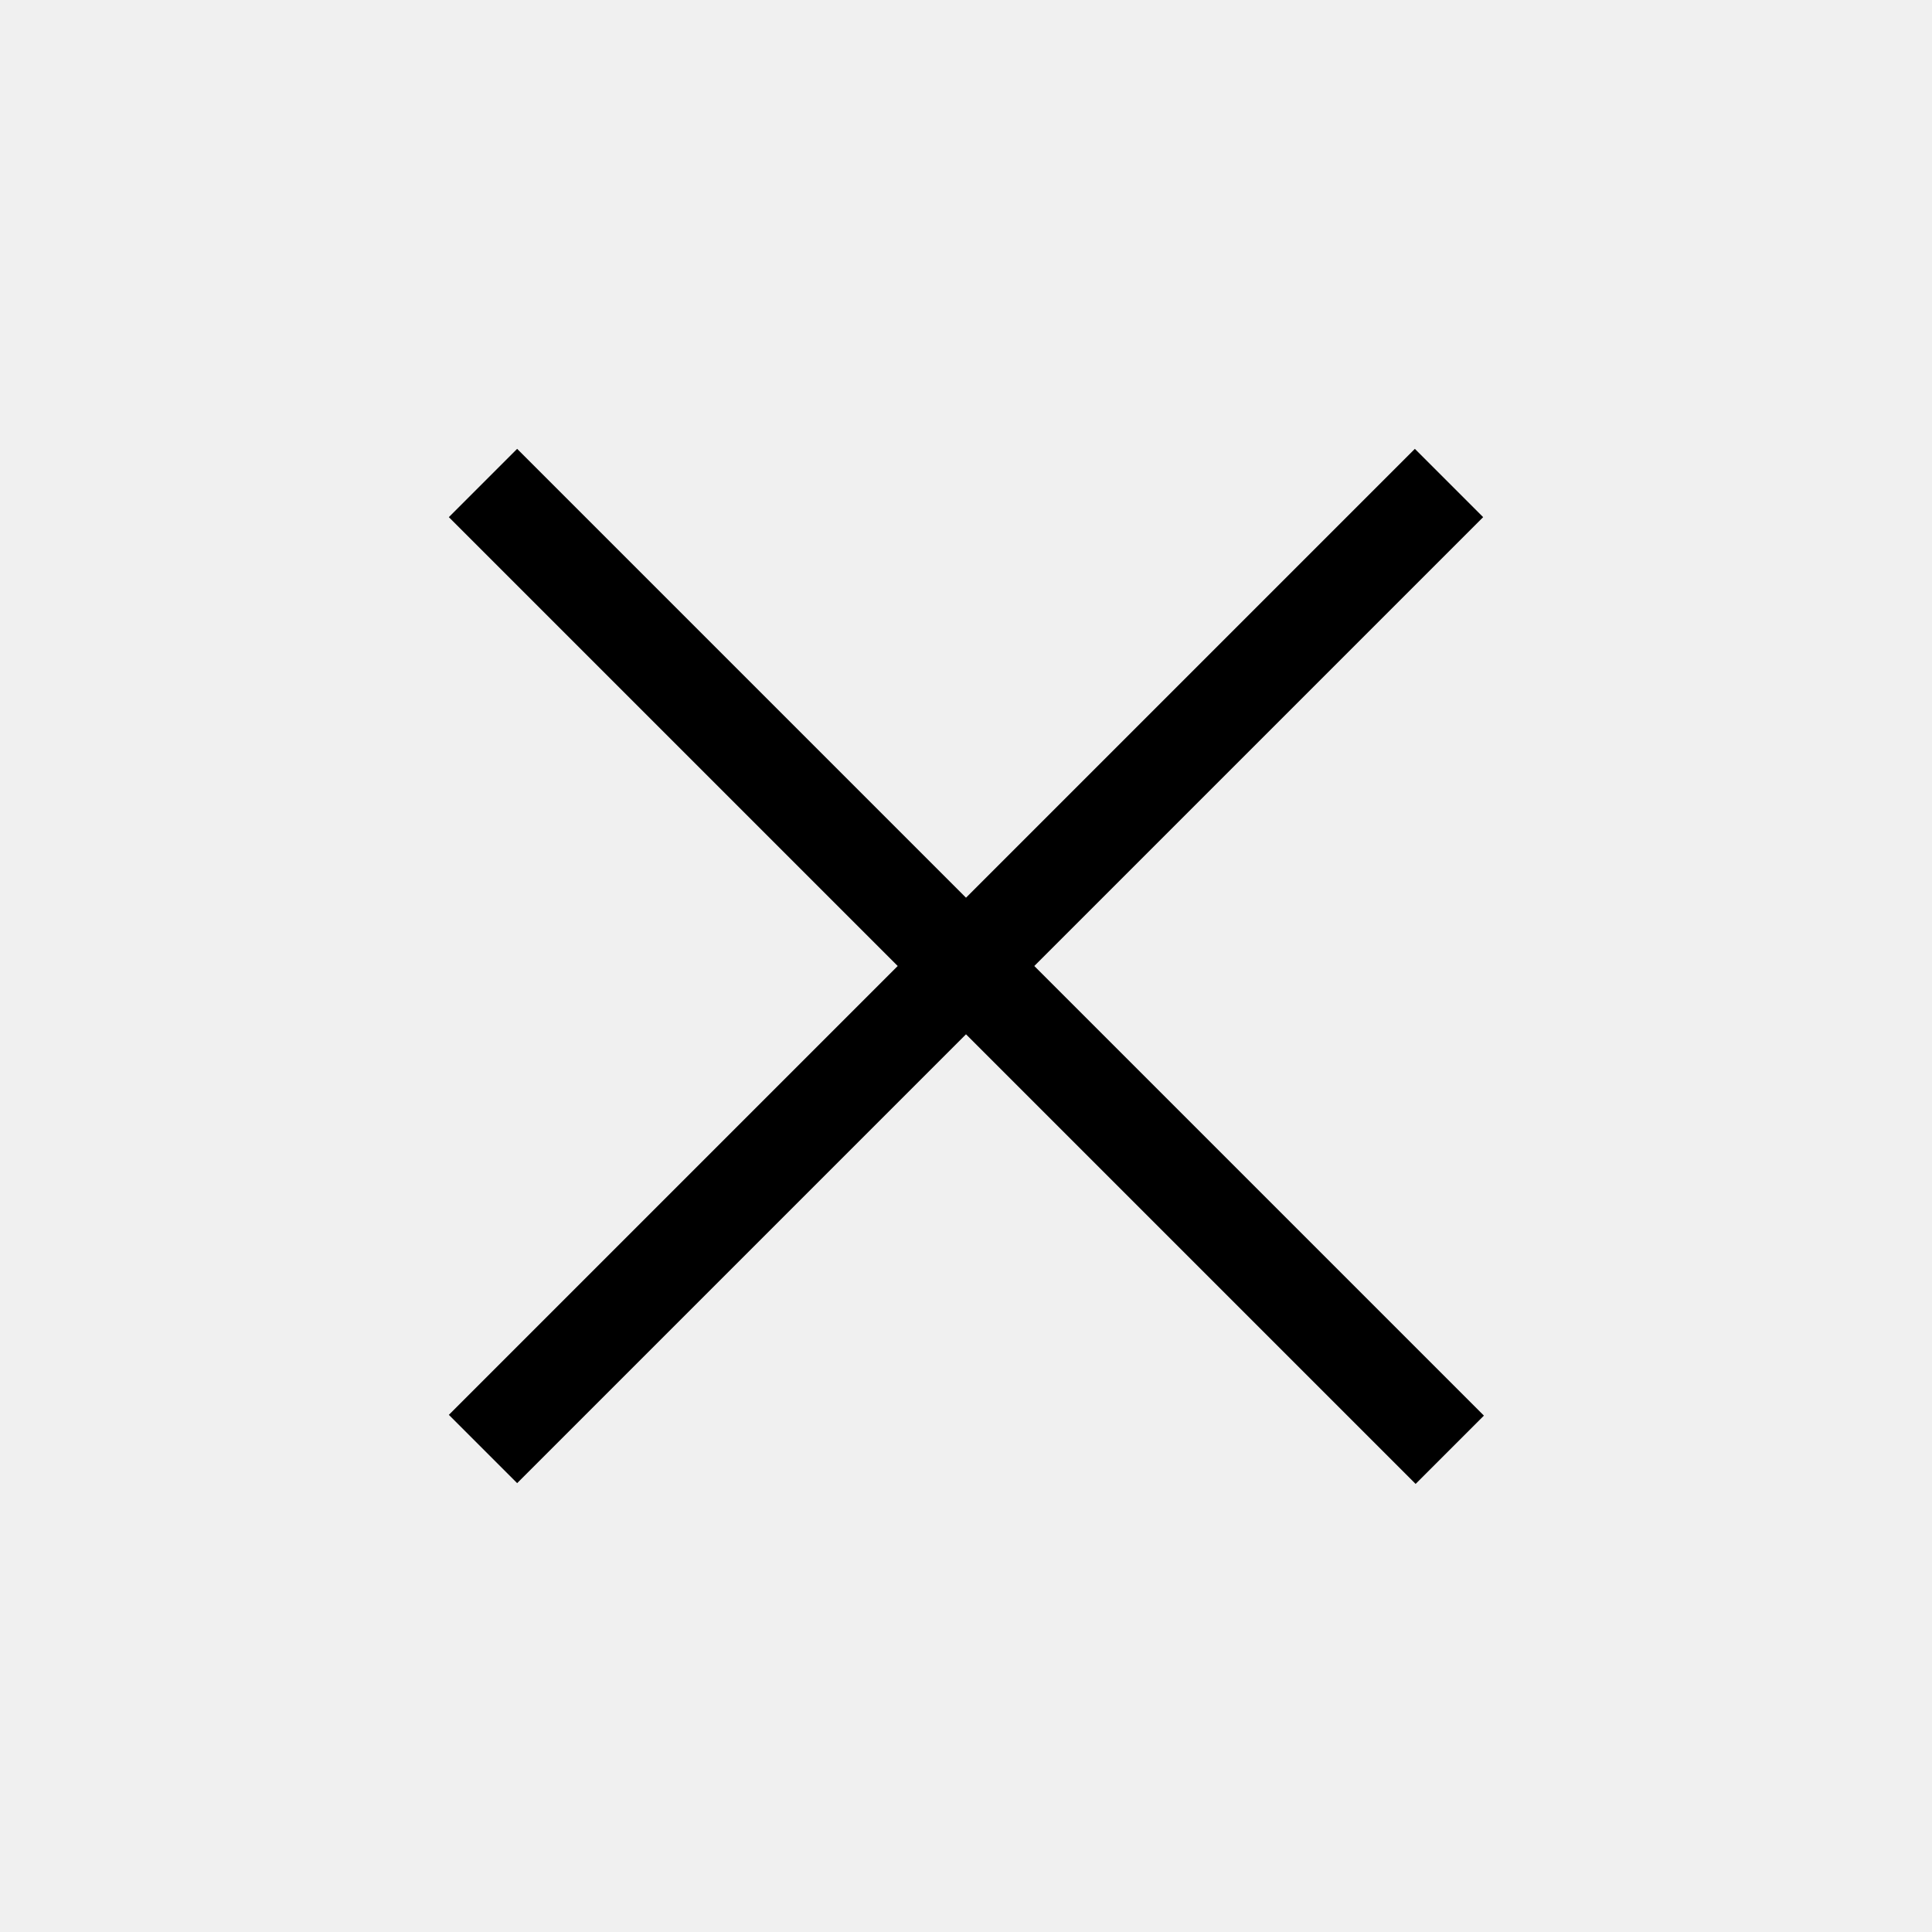
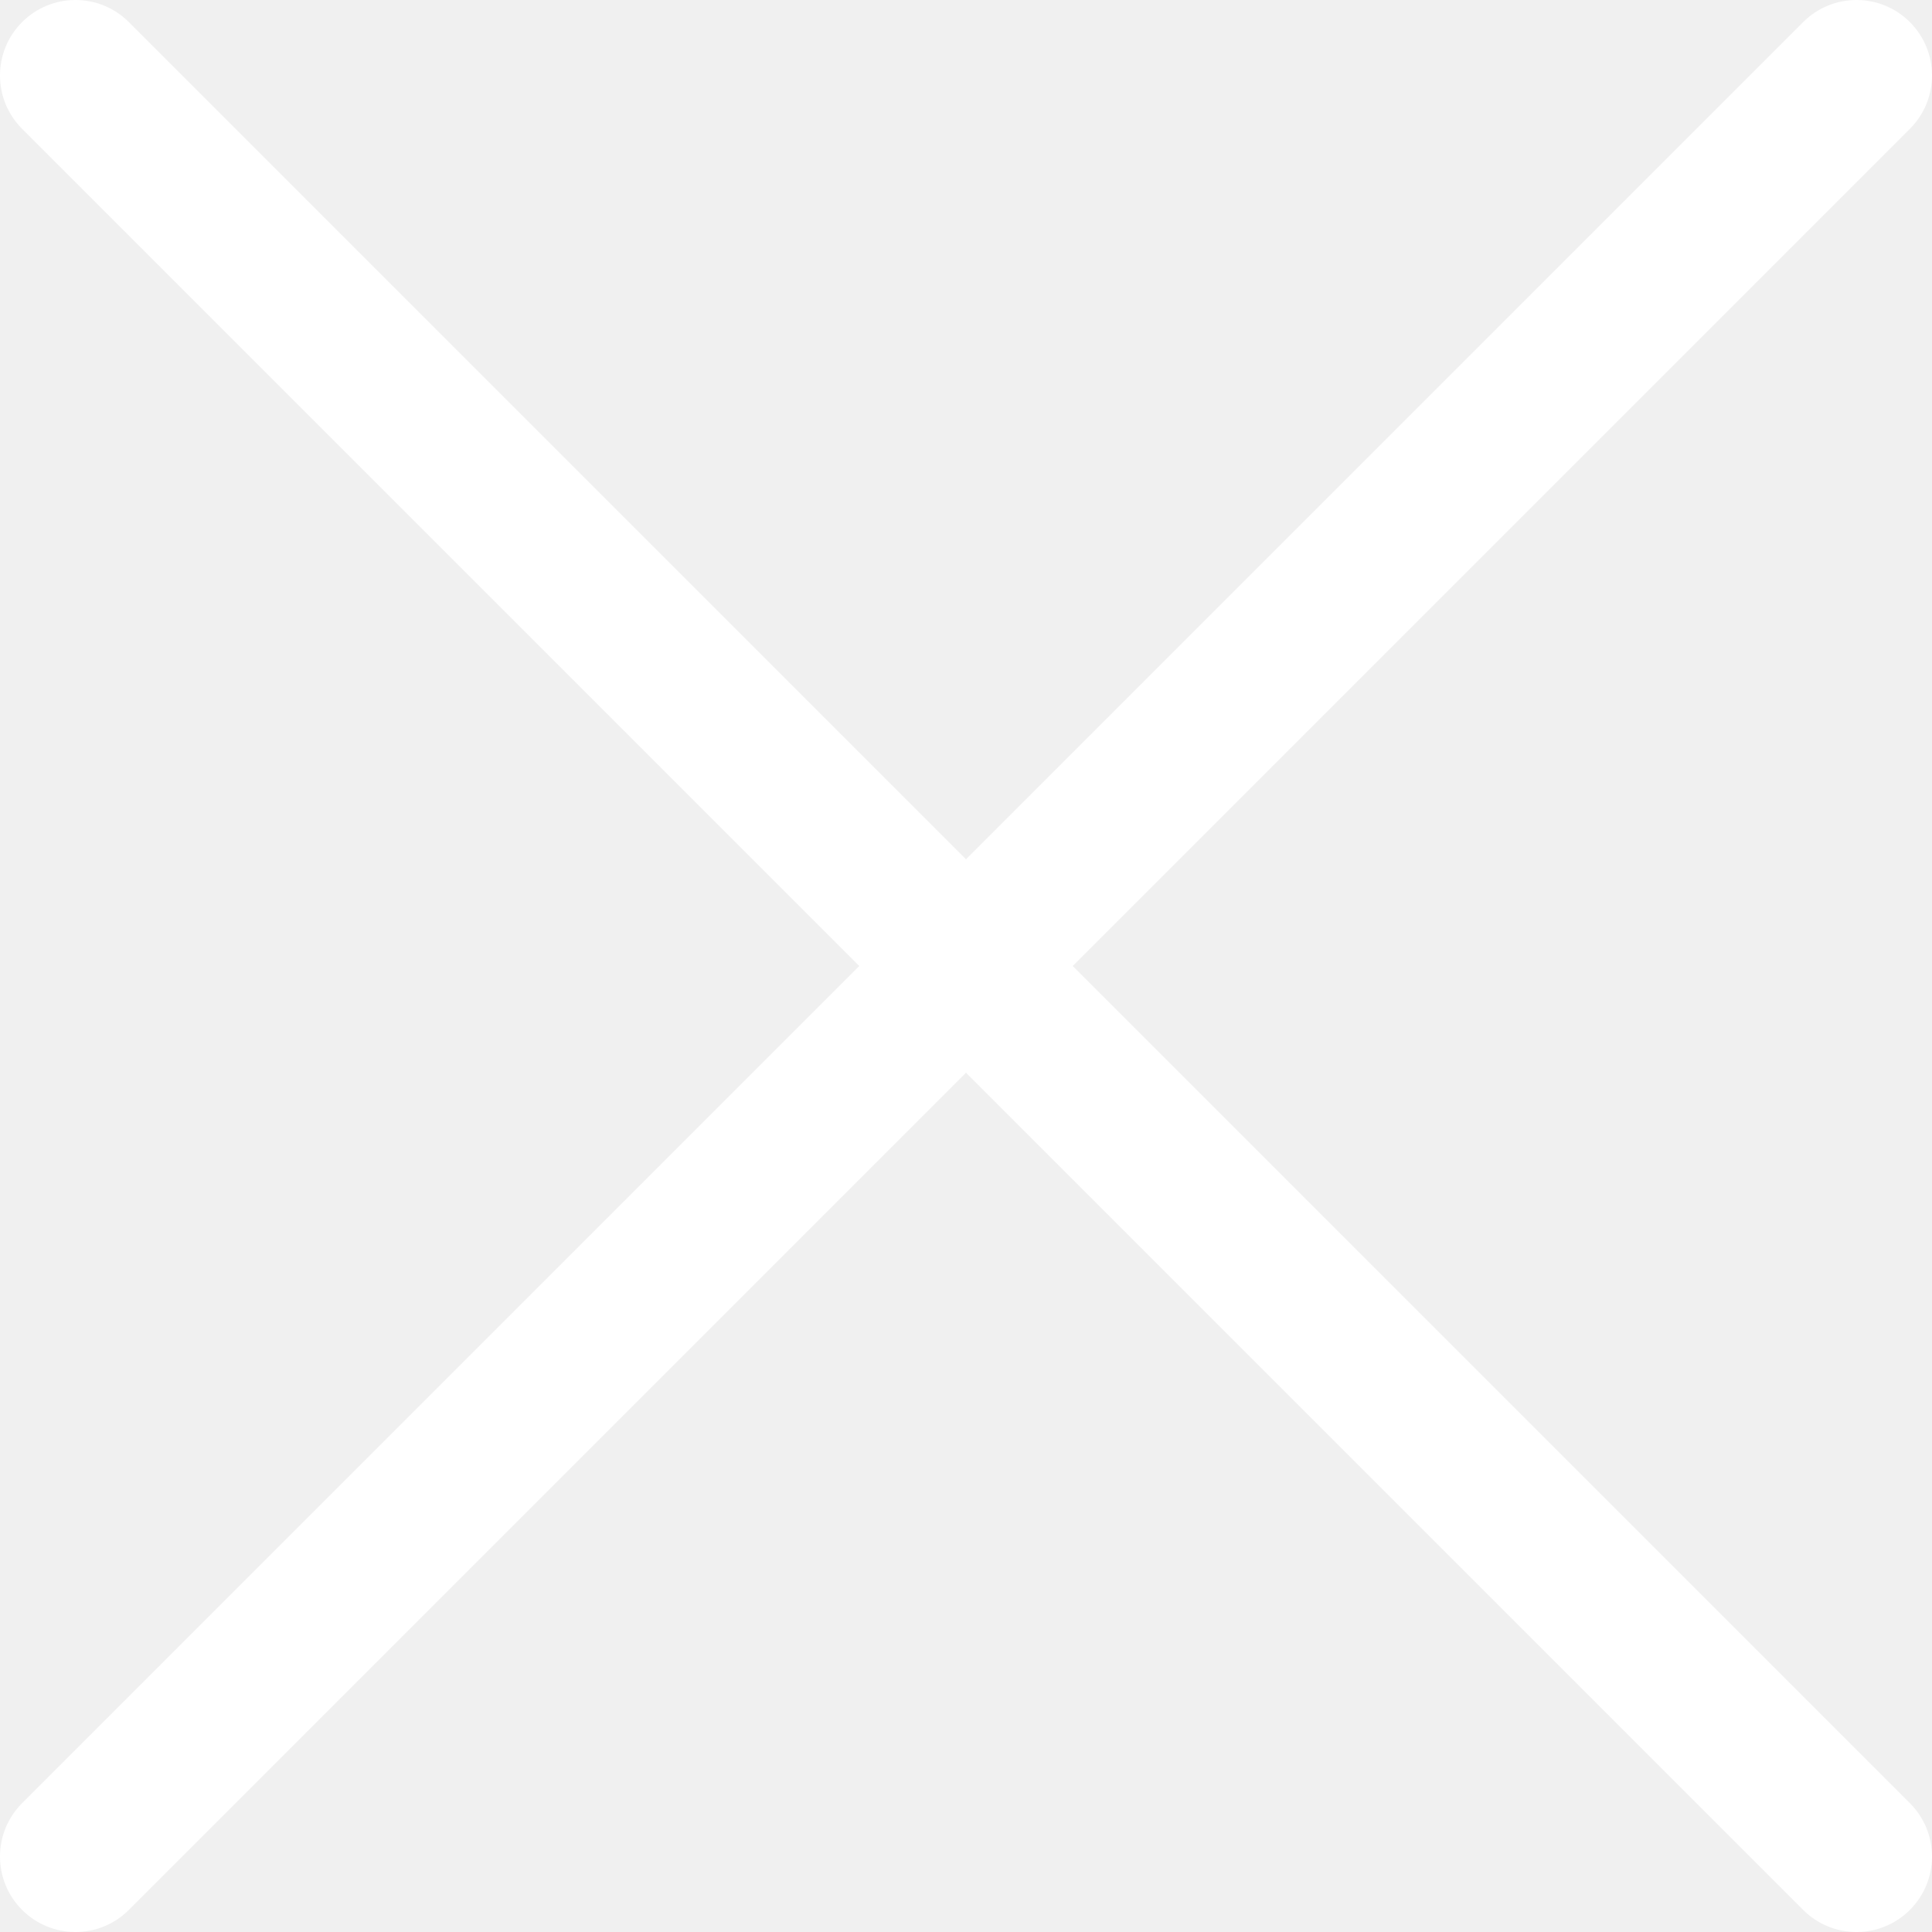
- <svg xmlns="http://www.w3.org/2000/svg" viewBox="0 0 40 40" version="1.1" x="0px" y="0px">
-   <g stroke="none" stroke-width="1" fill="none" fill-rule="evenodd">
-     <g fill="#000000">
-       <path d="M9.293,10.707 L10.707,9.293 L20,18.586 L29.293,9.293 L30.707,10.707 L21.414,20 L30.723,29.309 L29.309,30.723 L20,21.414 L10.707,30.707 L9.293,29.293 L18.586,20 L9.293,10.707 Z" />
+ <svg xmlns="http://www.w3.org/2000/svg" version="1.1" id="Capa_1" x="0px" y="0px" viewBox="0 0 512.001 512.001" style="enable-background:new 0 0 512.001 512.001;" xml:space="preserve">
+   <g>
+     <g>
+       <path fill="#fff" d="M284.286,256.002L506.143,34.144c7.811-7.811,7.811-20.475,0-28.285c-7.811-7.81-20.475-7.811-28.285,0L256,227.717    L34.143,5.859c-7.811-7.811-20.475-7.811-28.285,0c-7.81,7.811-7.811,20.475,0,28.285l221.857,221.857L5.858,477.859    c-7.811,7.811-7.811,20.475,0,28.285c3.905,3.905,9.024,5.857,14.143,5.857c5.119,0,10.237-1.952,14.143-5.857L256,284.287    l221.857,221.857c3.905,3.905,9.024,5.857,14.143,5.857s10.237-1.952,14.143-5.857c7.811-7.811,7.811-20.475,0-28.285    L284.286,256.002z" />
    </g>
  </g>
+   <g>
+ </g>
+   <g>
+ </g>
+   <g>
+ </g>
+   <g>
+ </g>
+   <g>
+ </g>
+   <g>
+ </g>
+   <g>
+ </g>
+   <g>
+ </g>
+   <g>
+ </g>
+   <g>
+ </g>
+   <g>
+ </g>
+   <g>
+ </g>
+   <g>
+ </g>
+   <g>
+ </g>
+   <g>
+ </g>
</svg>
